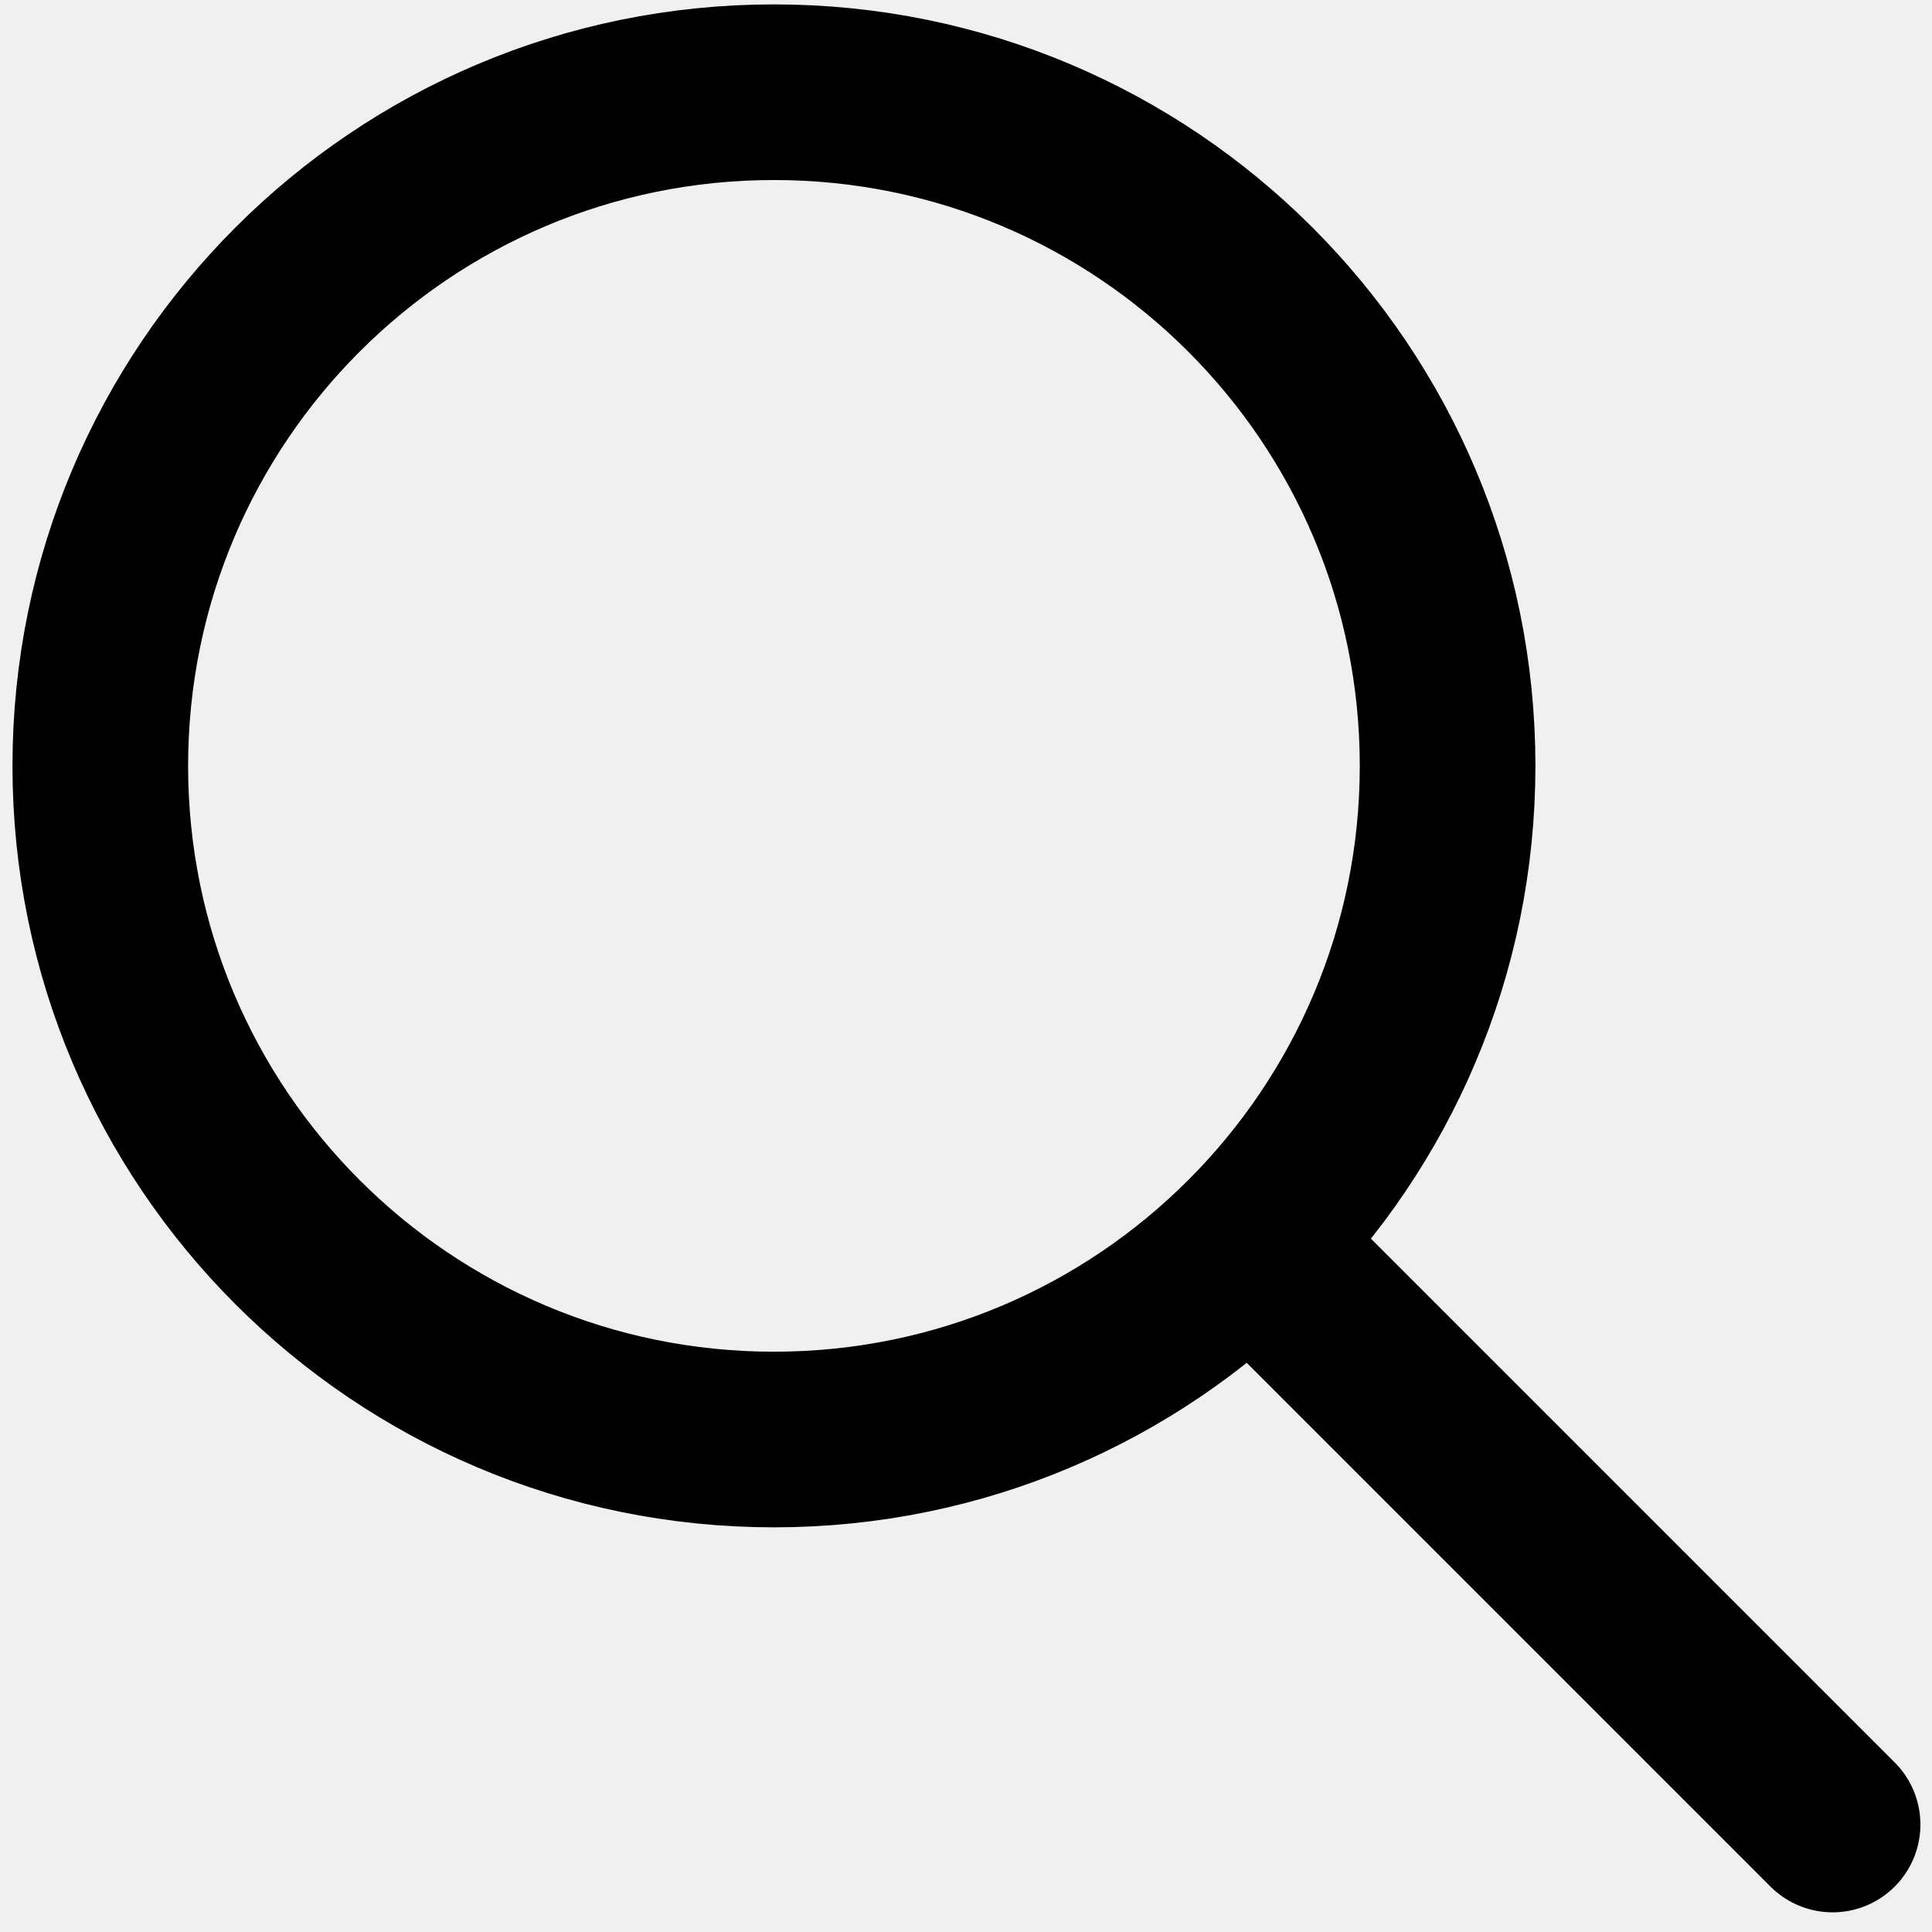
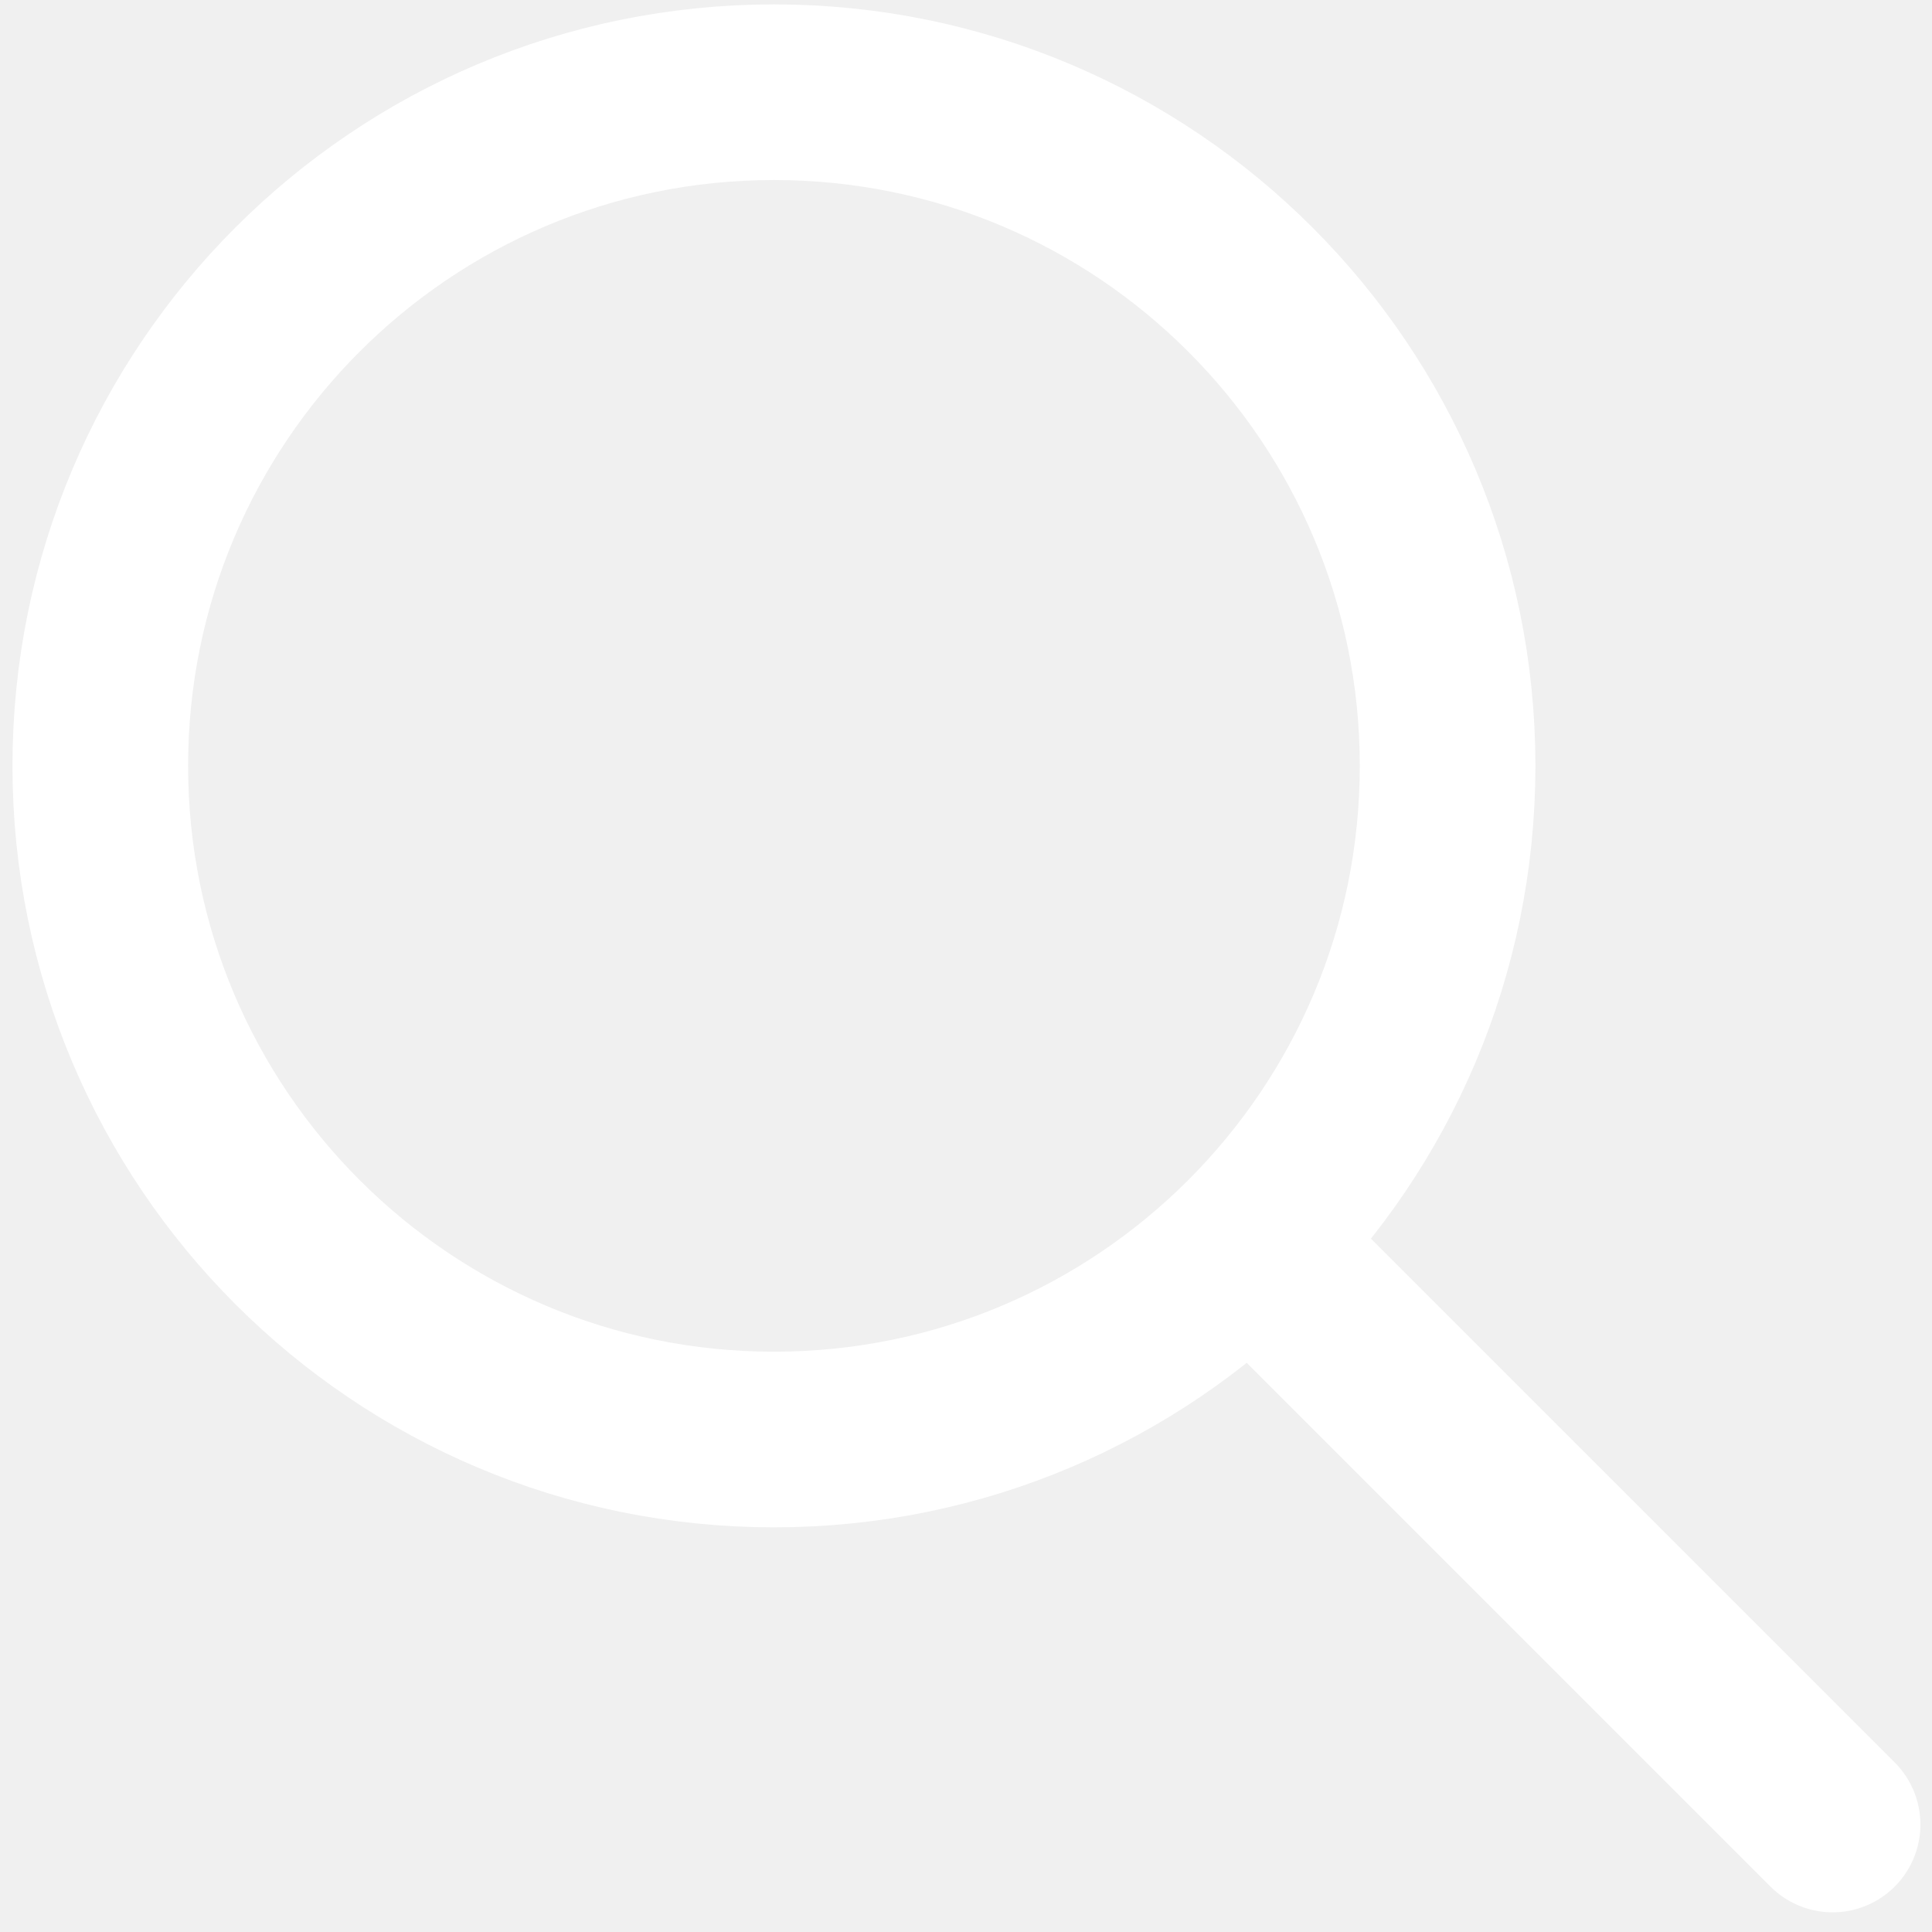
- <svg xmlns="http://www.w3.org/2000/svg" width="22px" height="22px" viewBox="0 0 22 22" version="1.1">
+ <svg xmlns="http://www.w3.org/2000/svg" width="14px" height="14px" viewBox="0 0 22 22" version="1.1">
  <defs />
  <g id="V1" stroke="none" stroke-width="1" fill="none" fill-rule="evenodd" stroke-linecap="round" stroke-linejoin="round">
-     <g id="Youboox-ios-template" transform="translate(-792, -3957)" stroke="#000000" stroke-width="2">
+     <g id="Youboox-ios-template" transform="translate(-792, -3957)" stroke="#ffffff" stroke-width="2">
      <g id="Group-4" transform="translate(793, 3958)">
        <path d="M0.142,7.721 C0.142,3.484 3.576,0.05 7.813,0.05 C12.05,0.05 15.484,3.484 15.484,7.721 C15.484,11.958 12.05,15.392 7.813,15.392 C3.576,15.392 0.142,11.958 0.142,7.721 Z" id="Stroke-37" />
        <path d="M13.293,13.201 L19.868,19.776" id="Stroke-39" />
      </g>
    </g>
  </g>
</svg>
